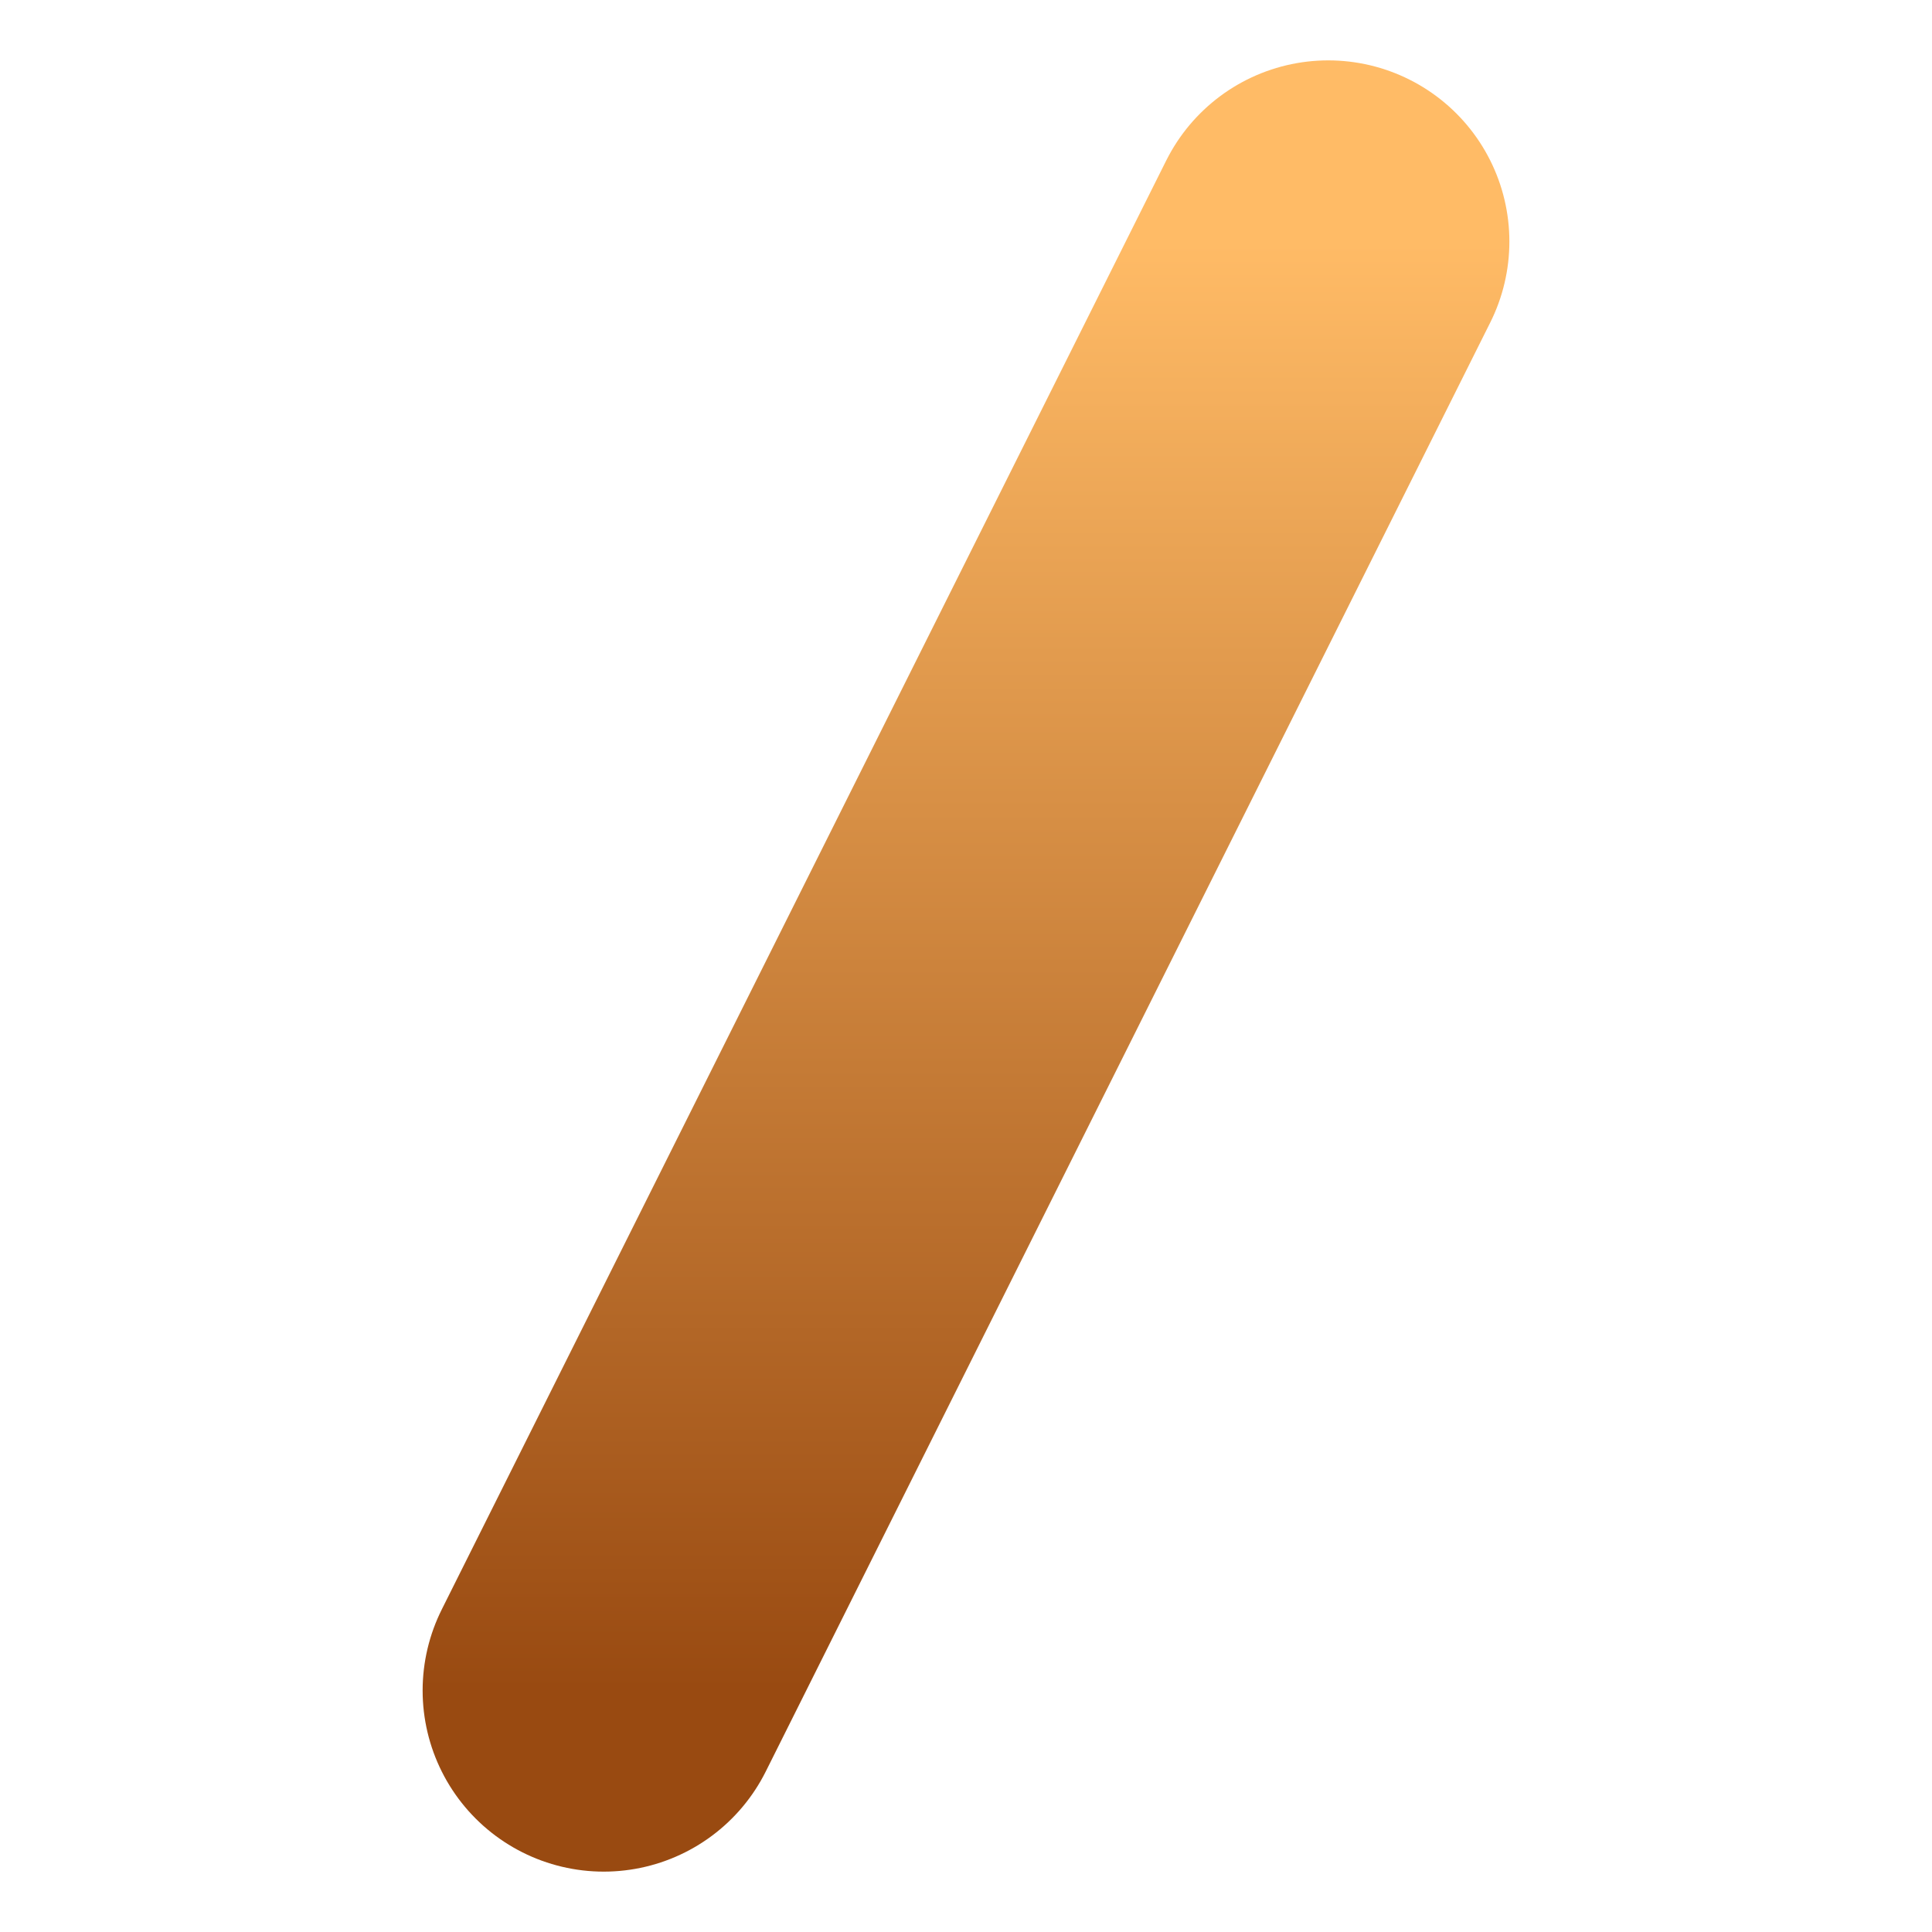
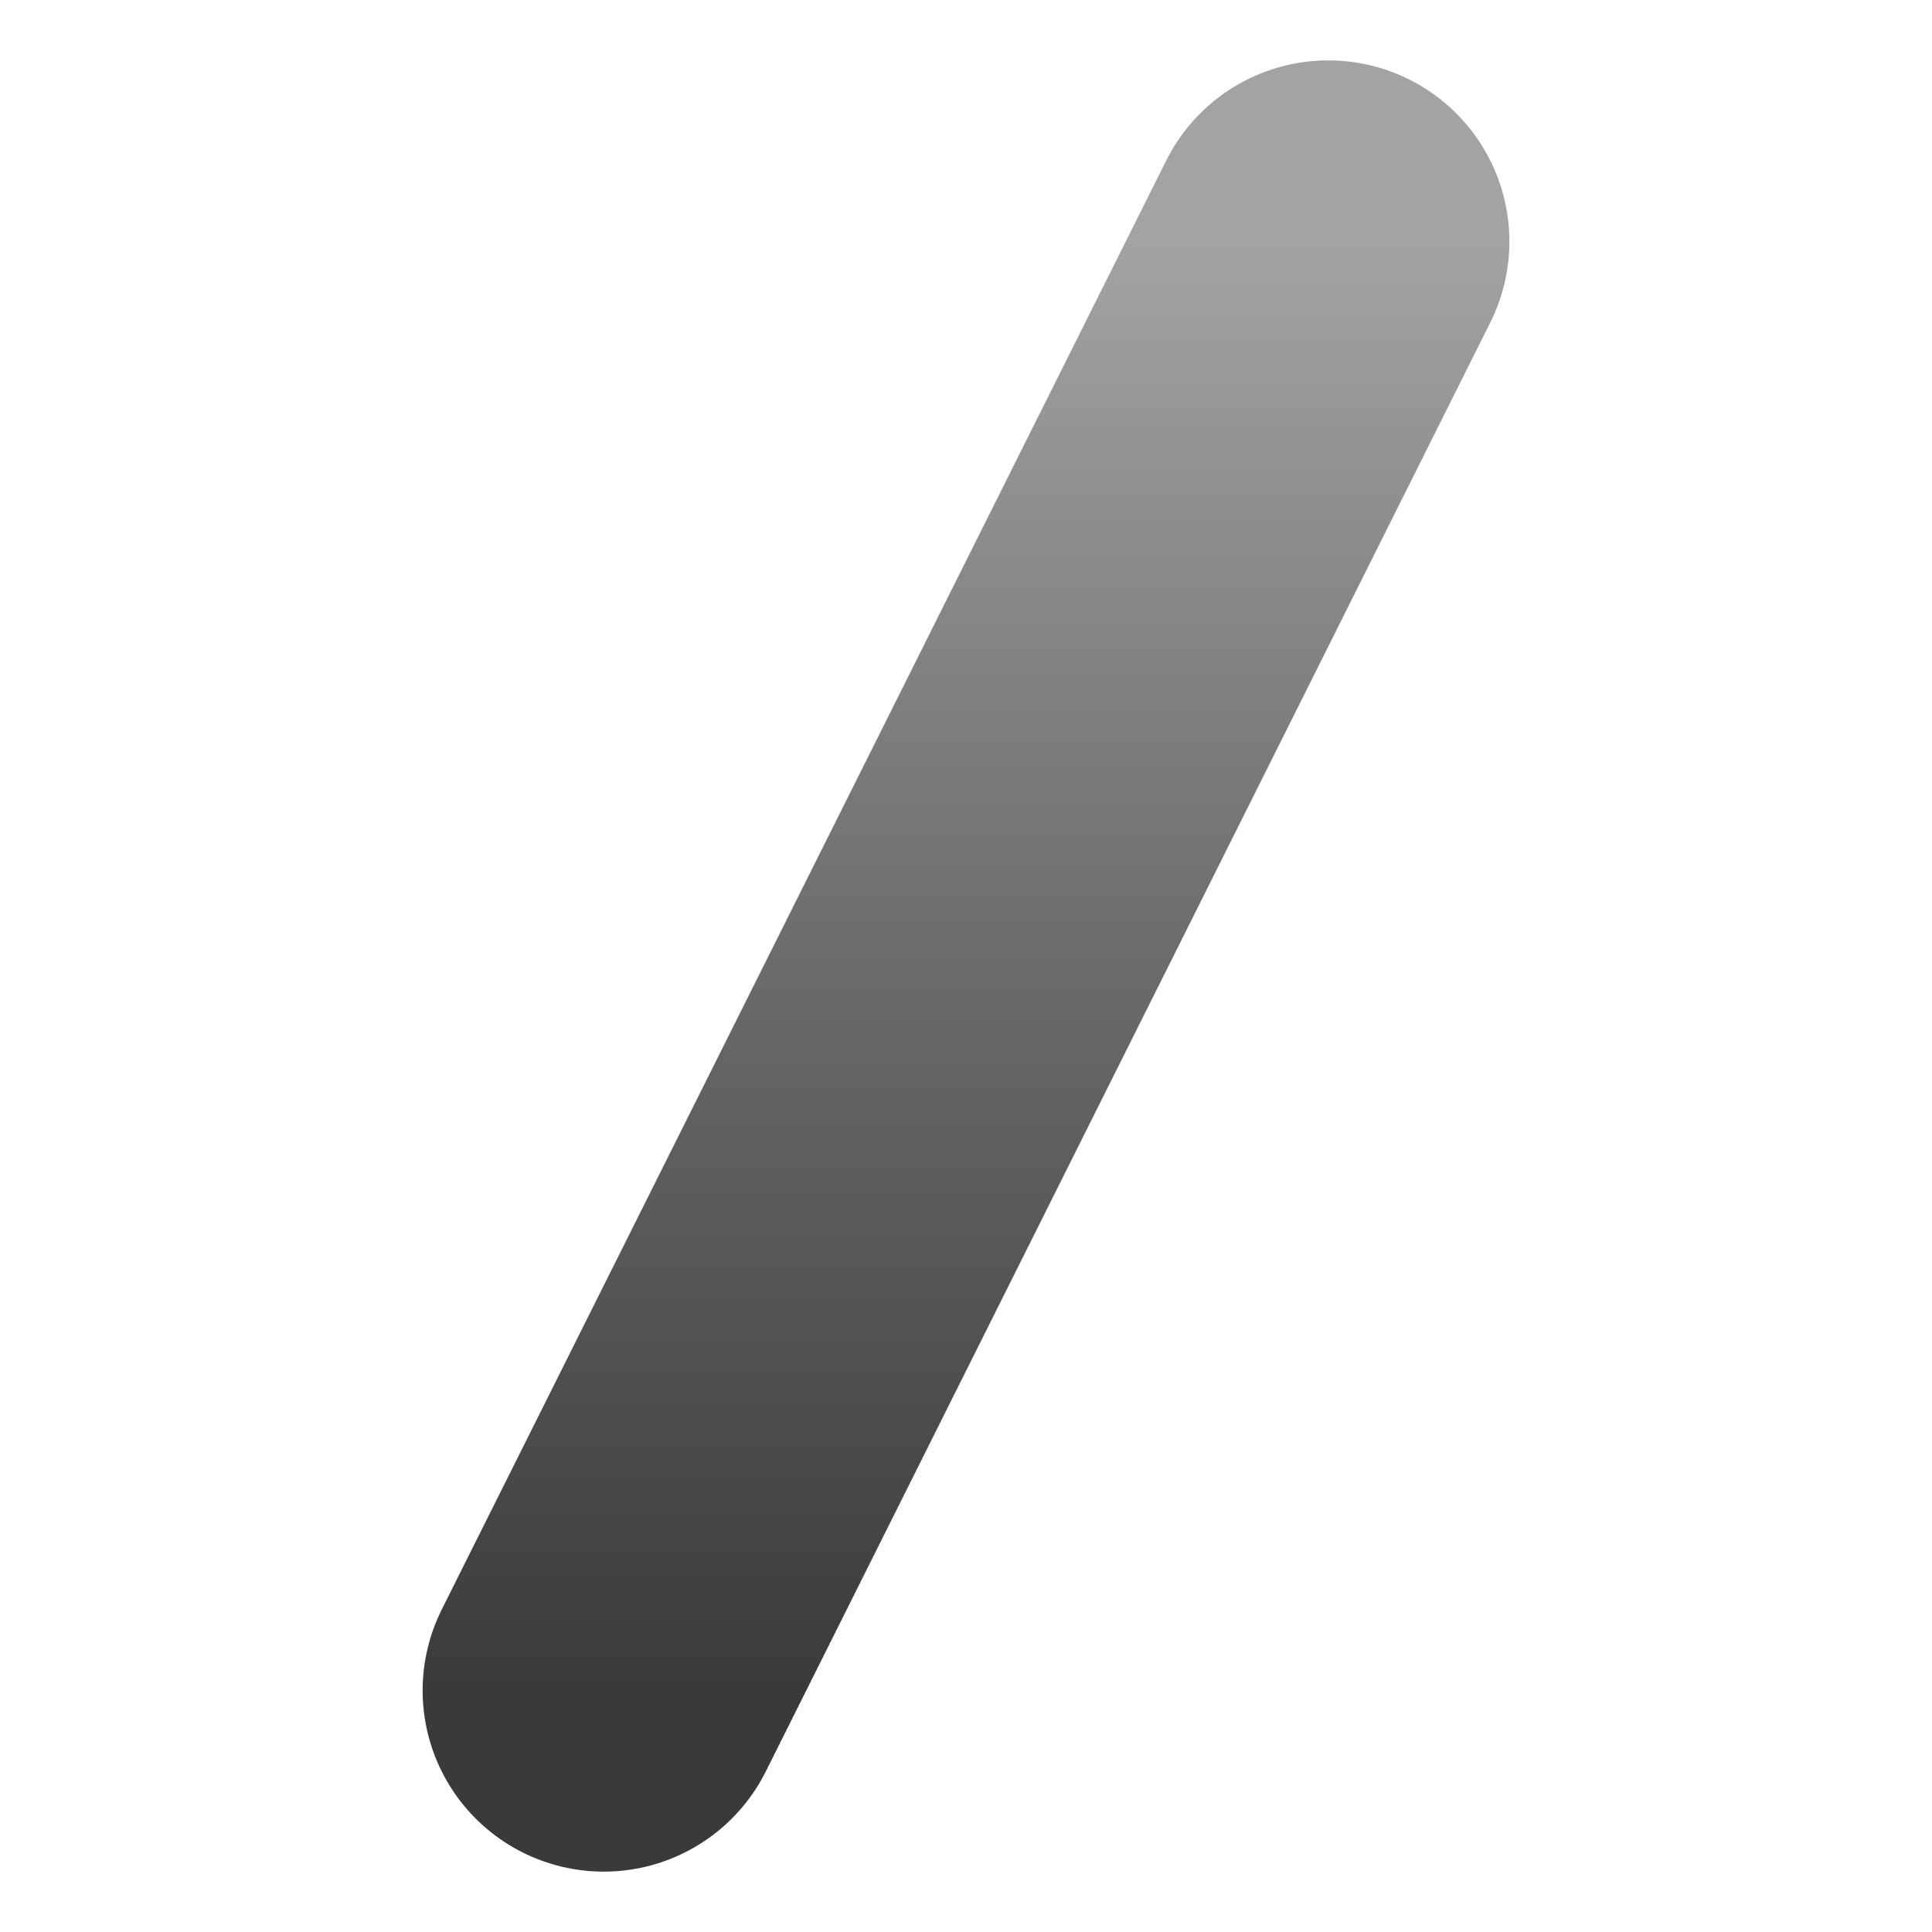
<svg xmlns="http://www.w3.org/2000/svg" width="64" height="64" viewBox="0 0 64 64">
  <defs>
-     <linearGradient id="blackWhiteGradient" x1="0%" y1="0%" x2="0%" y2="100%">
-       <stop offset="0%" style="stop-color:#ffbb66;stop-opacity:1" />
-       <stop offset="50%" style="stop-color:#cc833c;stop-opacity:1" />
-       <stop offset="100%" style="stop-color:#994a11;stop-opacity:1" />
+     <linearGradient id="slashGradient" x1="0%" y1="0%" x2="0%" y2="100%">
+       <stop offset="0%" style="stop-color:#a3a3a3;stop-opacity:1" />
+       <stop offset="50%" style="stop-color:#6b6b6b;stop-opacity:1" />
+       <stop offset="100%" style="stop-color:#3a3a3a;stop-opacity:1" />
    </linearGradient>
  </defs>
-   <path d="M 20 56 L 44 8" stroke="url(#blackWhiteGradient)" stroke-width="12" stroke-linecap="round" fill="none" />
+   <path d="M 20 56 L 44 8" stroke="url(#slashGradient)" stroke-width="12" stroke-linecap="round" fill="none" />
</svg>
